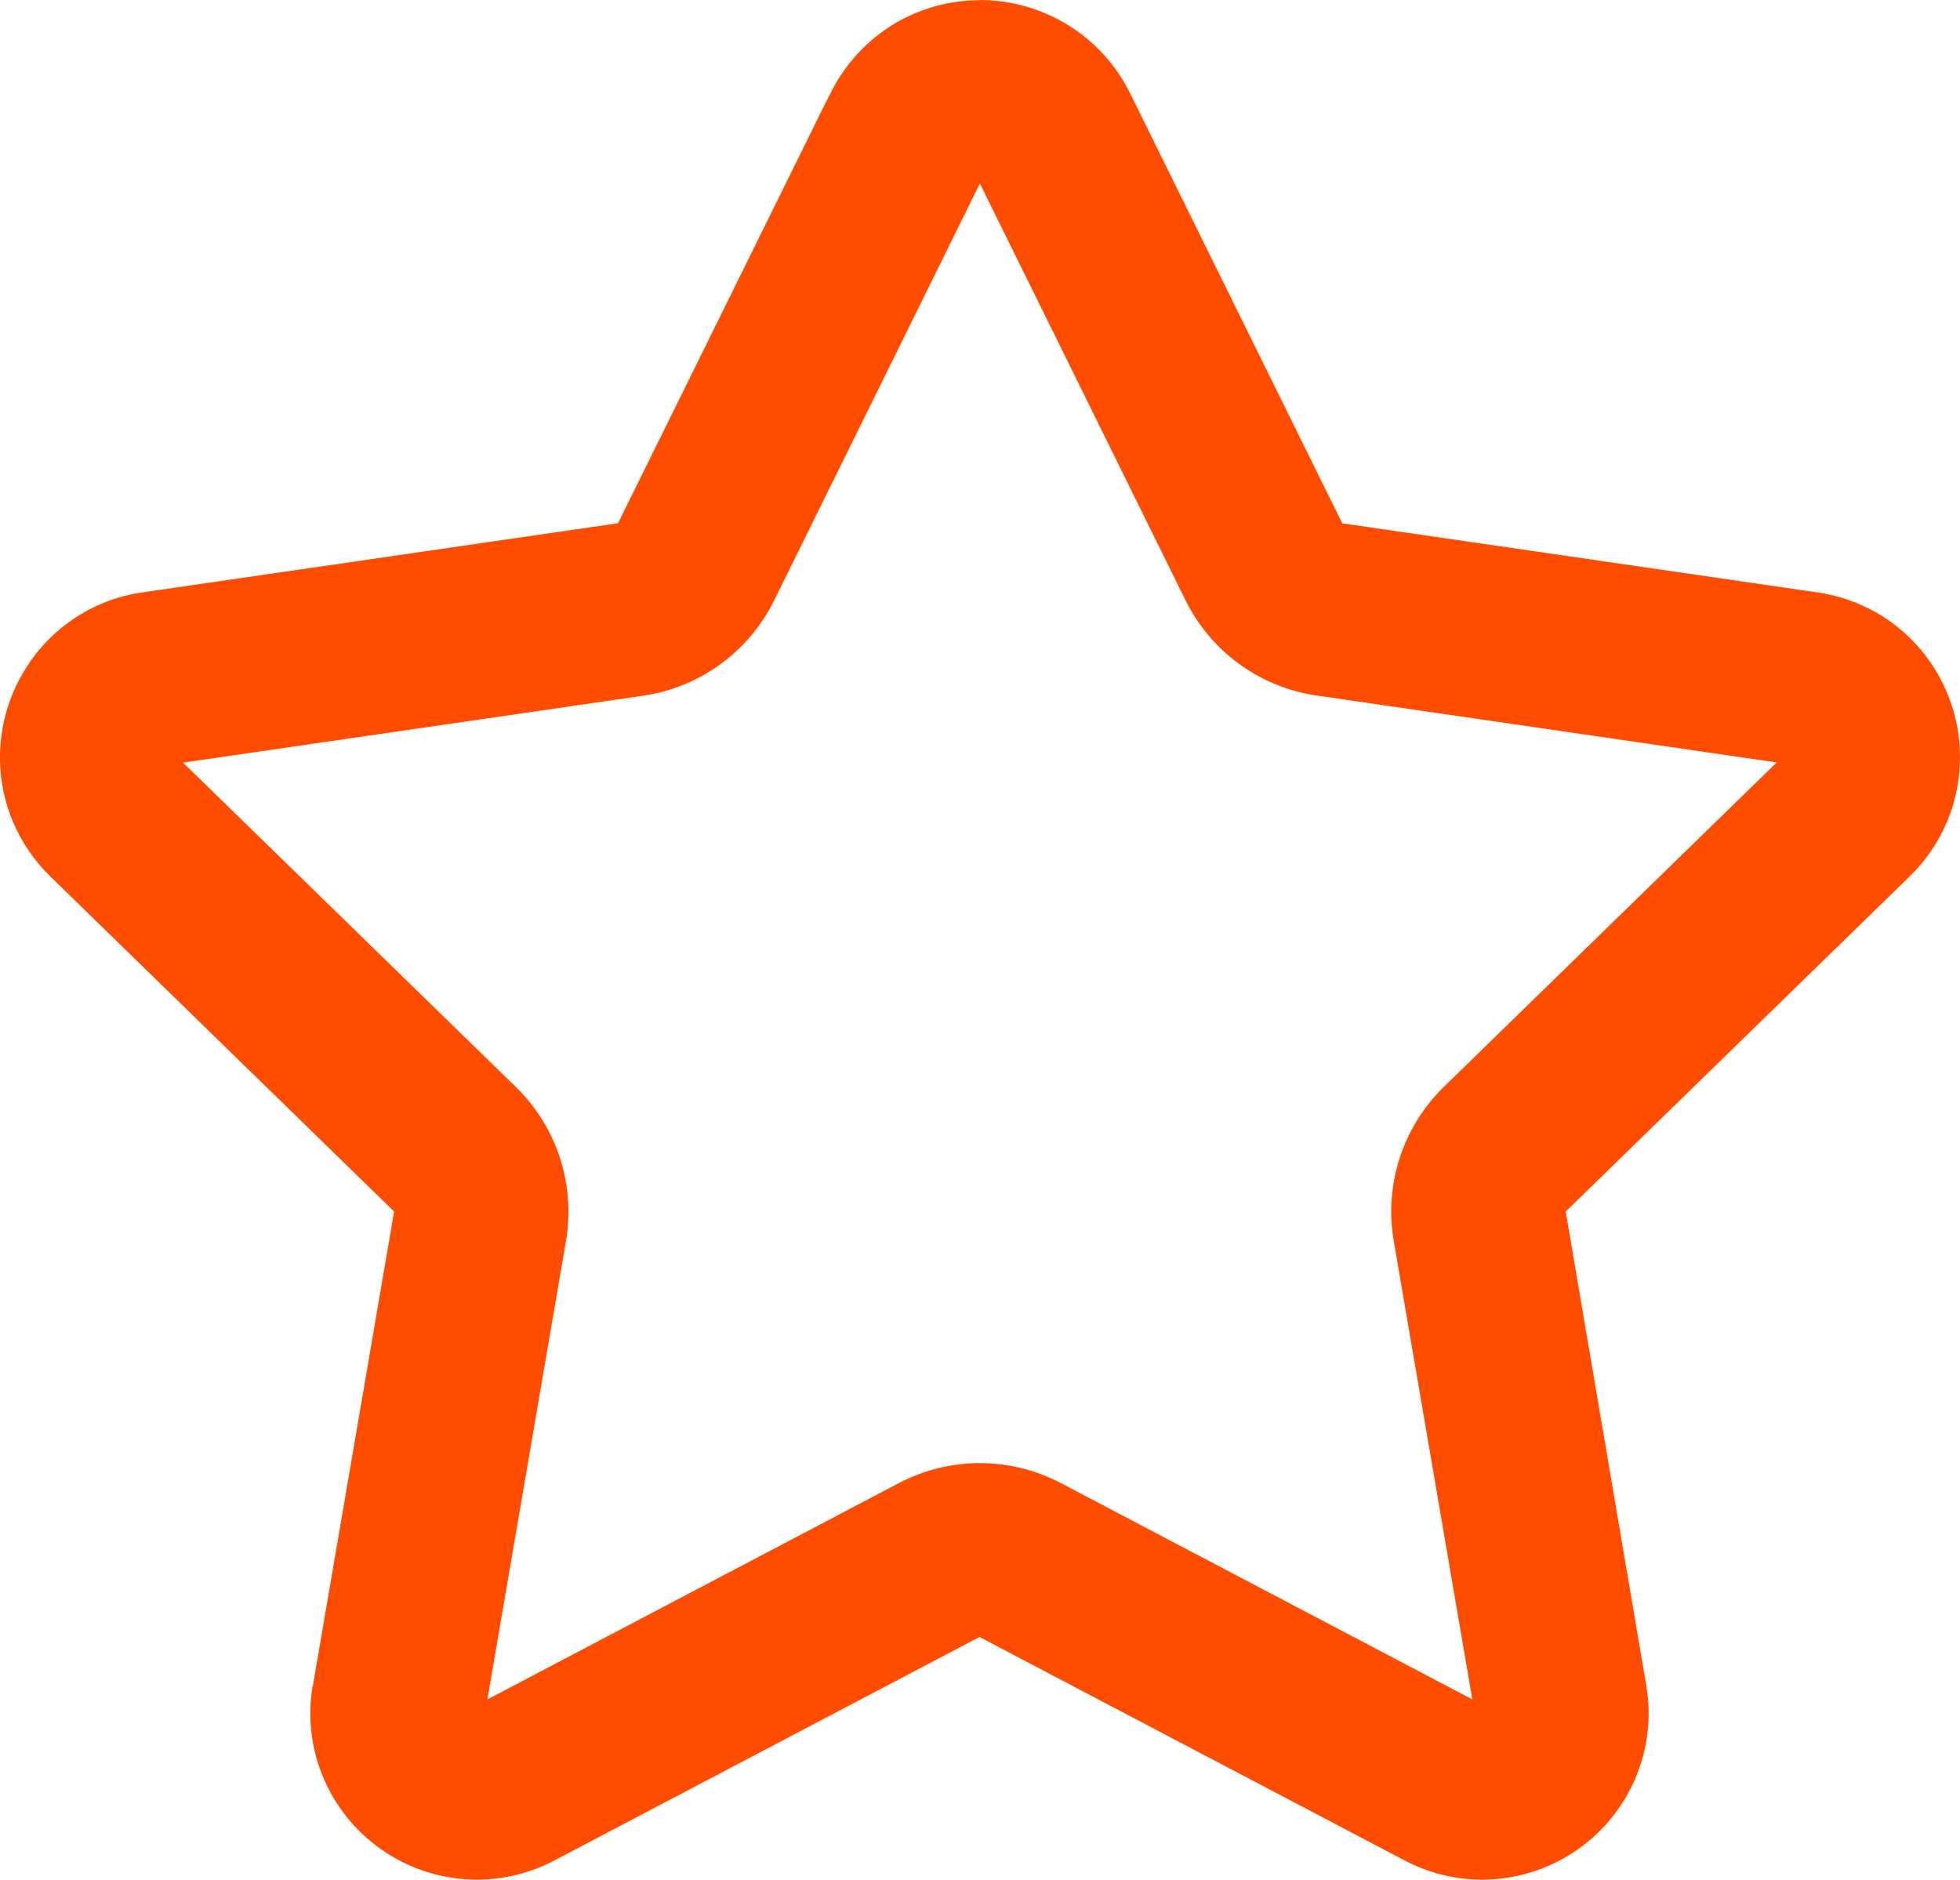
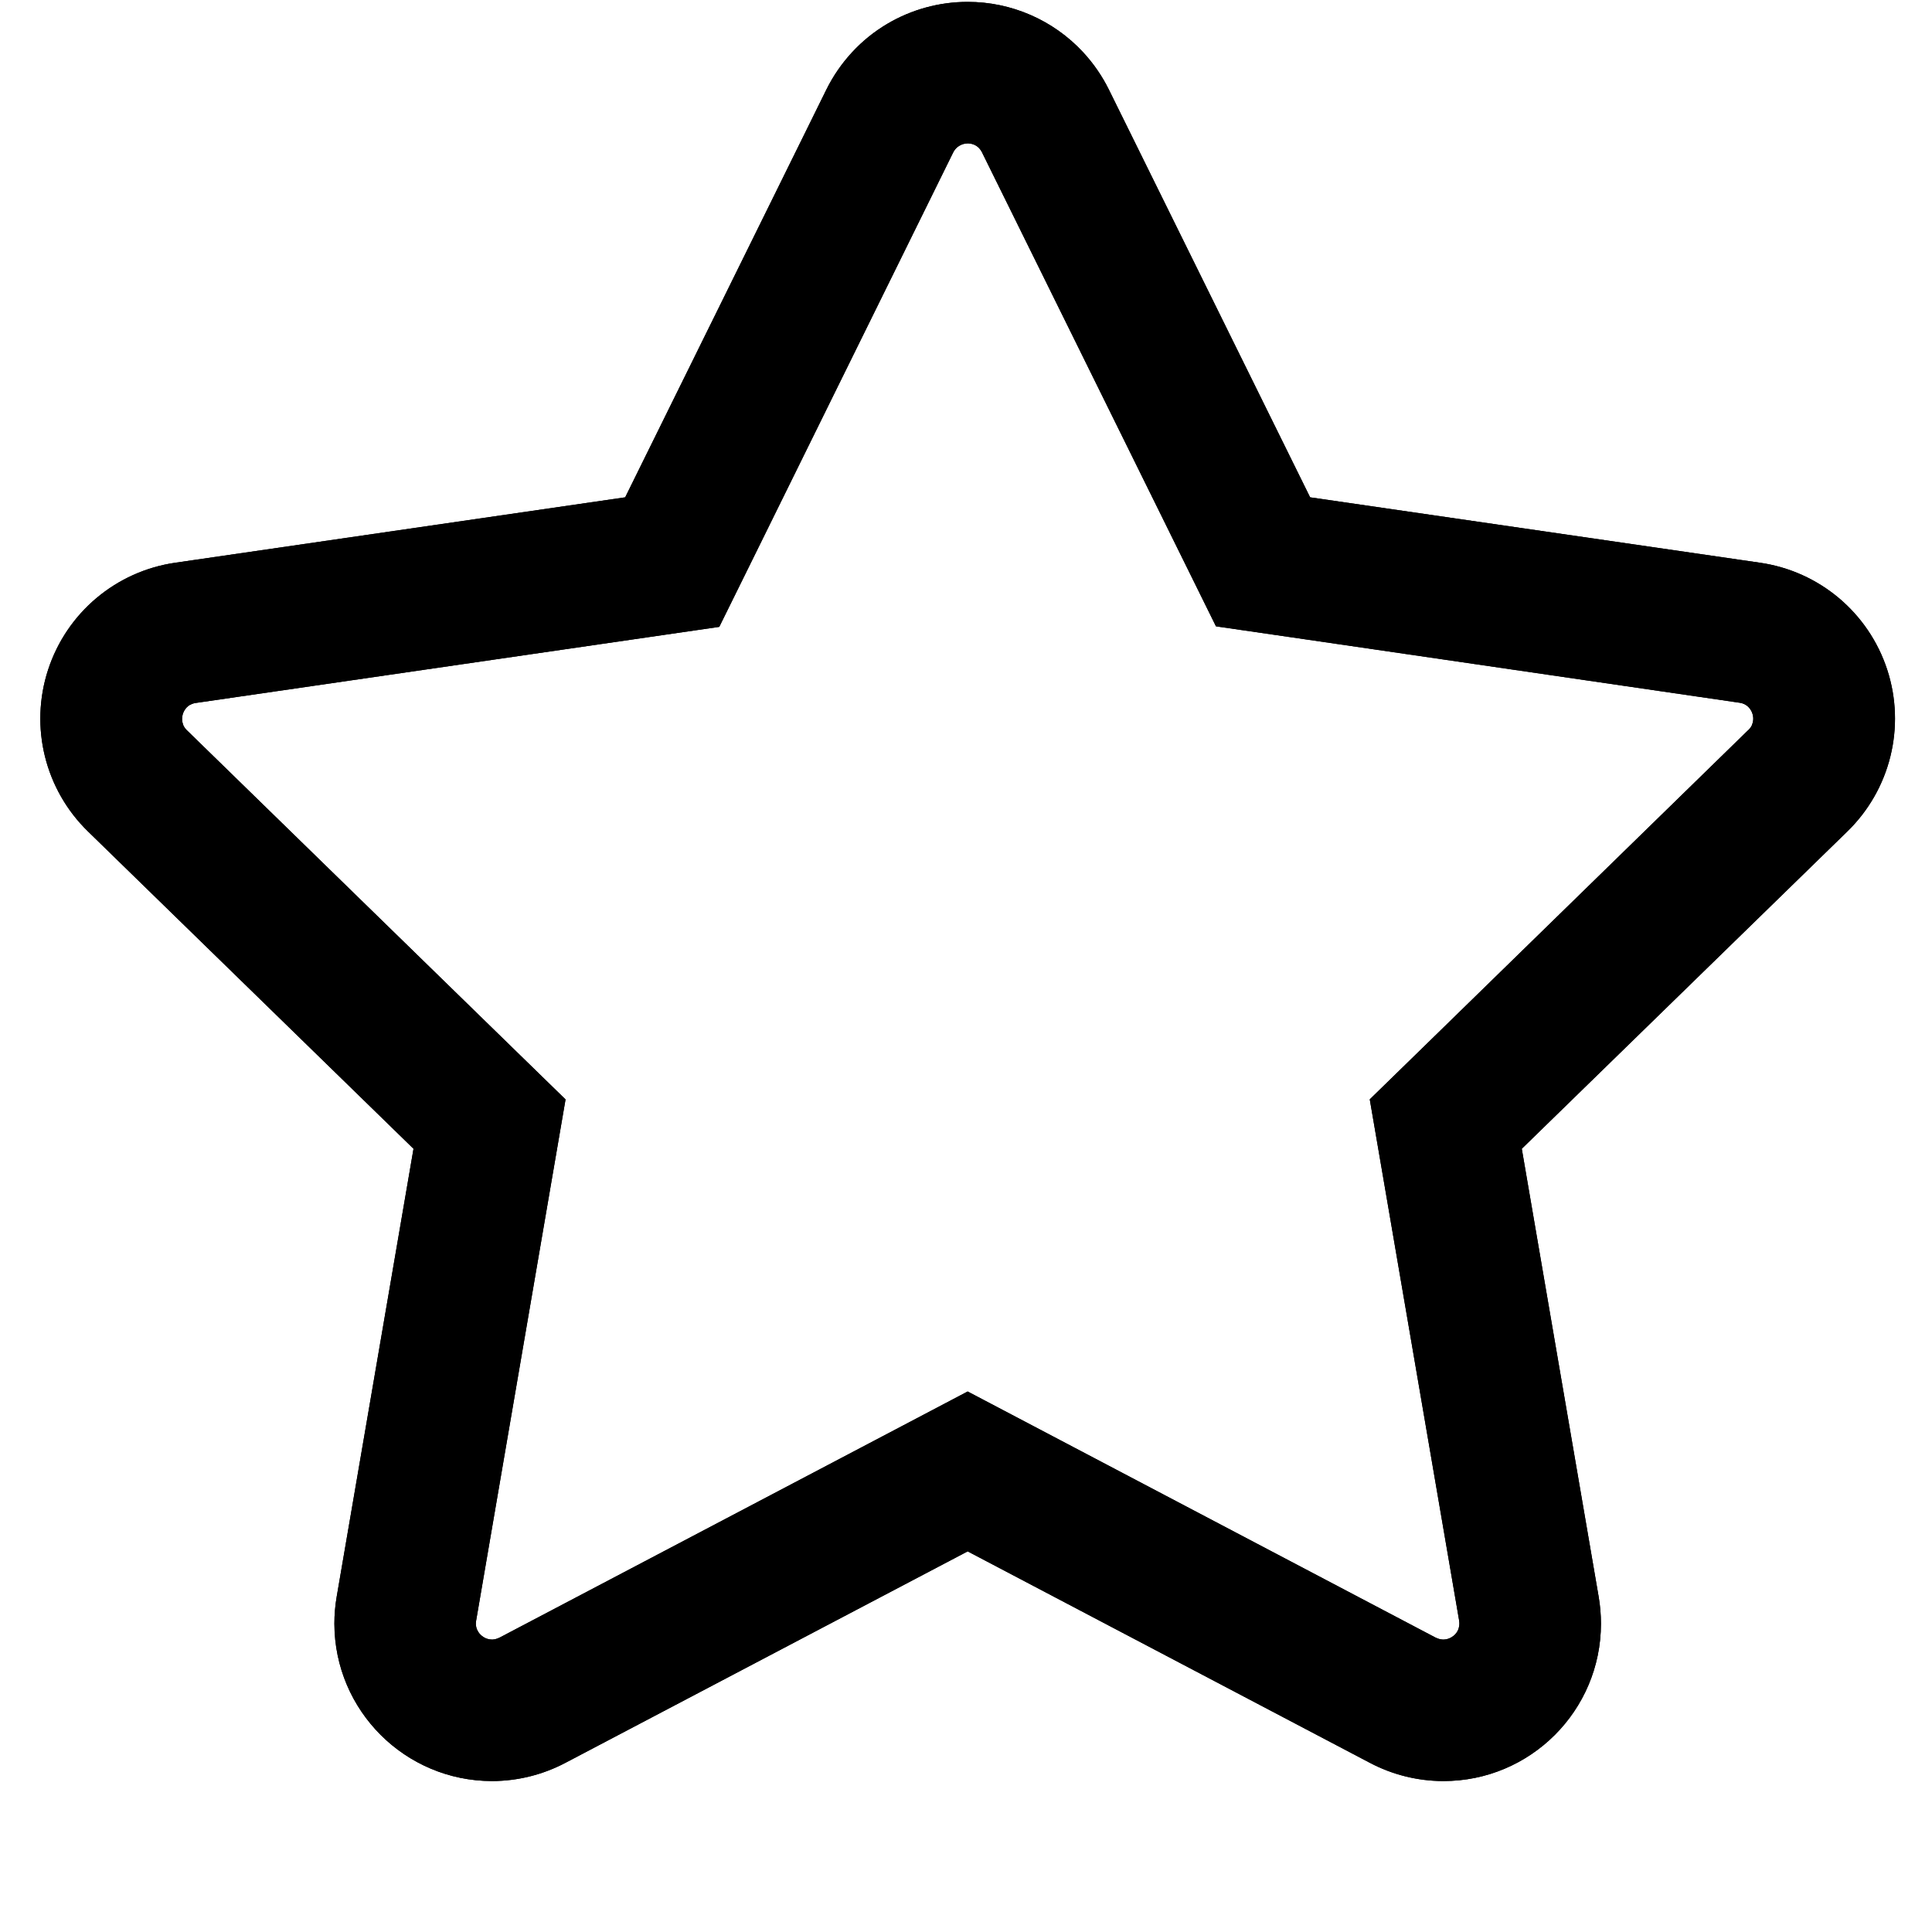
- <svg xmlns="http://www.w3.org/2000/svg" id="Layer_1" data-name="Layer 1" viewBox="0 0 213.85 205.09" version="1.1">
-   <defs id="defs4">
-     <style id="style2">.cls-1{fill:#fe4c00;}</style>
-   </defs>
-   <path class="cls-1" d="m 106.911,20.02 22.44,45.48 a 19,19 0 0 0 14.31,10.39 l 50.19,7.3 -36.32,35.4 a 19,19 0 0 0 -5.46,16.83 l 8.57,50 -44.89,-23.6 a 19,19 0 0 0 -17.68,0 l -44.89,23.6 8.57,-50 a 19,19 0 0 0 -5.46,-16.81 l -36.32,-35.4 50.19,-7.3 a 19,19 0 0 0 14.3,-10.39 l 22.45,-45.5 m 0,-20 a 18.28,18.28 0 0 0 -9.28,2.54 18.22,18.22 0 0 0 -7,7.59 l -0.52,1 -22.68,45.94 -51.86,7.54 a 18,18 0 0 0 -13.22,9.07 18.18,18.18 0 0 0 -1,15.82 18.41,18.41 0 0 0 4.13,6.1 l 37.52,36.57 -8.87,51.77 v -0.13 a 18.08,18.08 0 0 0 1.25,10.37 18.21,18.21 0 0 0 16.65,10.89 h 0.06 a 18.15,18.15 0 0 0 8.4,-2.1 l 46.38,-24.38 46.38,24.38 a 18.15,18.15 0 0 0 8.4,2.1 h 0.06 a 18.21,18.21 0 0 0 14.9,-7.78 17.79,17.79 0 0 0 2.39,-4.82 17.94,17.94 0 0 0 0.61,-8.65 v 0 l -8.78,-51.65 37.53,-36.57 v 0 a 18.27,18.27 0 0 0 4.13,-6.09 18.23,18.23 0 0 0 -5,-20.74 17.69,17.69 0 0 0 -4.24,-2.7 18.11,18.11 0 0 0 -4.94,-1.45 l -51.86,-7.54 -23.19,-47 v 0 a 18.16,18.16 0 0 0 -9.3,-8.68 18.12,18.12 0 0 0 -7,-1.42 z" id="path8" />
+ <svg xmlns="http://www.w3.org/2000/svg" id="Layer_1" data-name="Layer 1" viewBox="0 0 1024 1024">
+   <path d="M657.19,19.16h0M512.88,76a8.77,8.77,0,0,1,3.48.71A8,8,0,0,1,519,78.57l0,0,0,0a9.12,9.12,0,0,1,1.39,2l1.59-.72-1.56.77,106.62,216,17.45,35.35,39,5.67L922,372.46h.06a8.73,8.73,0,0,1,2.33.67h0l0,0a7.93,7.93,0,0,1,1.81,1.14,8.67,8.67,0,0,1,2.54,3.71,8.92,8.92,0,0,1,.52,3,8.13,8.13,0,0,1-.6,3l0,.08,0,.08a8.8,8.8,0,0,1-1.83,2.65l-.4.39-.05,0L754.23,555.16,726,582.68l6.67,38.87L773.37,858.9l0,.1a9.29,9.29,0,0,1,.13,1.56v.06a8,8,0,0,1-.37,2.39v.06a8,8,0,0,1-1,2.1,8.86,8.86,0,0,1-4,3.2A8.3,8.3,0,0,1,765,869h-.25a8.82,8.82,0,0,1-3.54-.92l-.09-.05-.1,0L547.78,755.87l-34.9-18.35L478,755.87,264.73,868l-.09,0-.09.05A8.82,8.82,0,0,1,261,869h-.18a8.48,8.48,0,0,1-4.71-1.42,8.65,8.65,0,0,1-3.27-3.87,8.21,8.21,0,0,1-.62-3v-.11a9.29,9.29,0,0,1,.13-1.56h0l40.73-237.45,6.67-38.87-28.24-27.52L99,387,99,387l-.06-.05a8.8,8.8,0,0,1-1.83-2.65l0-.08,0-.09a7.87,7.87,0,0,1-.6-3,8.92,8.92,0,0,1,1.19-4.51,8.2,8.2,0,0,1,3-3.05l.06,0,.06,0a8.66,8.66,0,0,1,2.88-1h.12l238.41-34.65,39-5.67,17.45-35.35L502.86,85.56l2.39-4.85a8.93,8.93,0,0,1,1.4-2l0,0,0,0a8.06,8.06,0,0,1,1.69-1.37A8.68,8.68,0,0,1,512.88,76m0-75a83.68,83.68,0,0,0-42.67,11.67,82.67,82.67,0,0,0-18.44,14.87,84,84,0,0,0-13.8,20l-2.37,4.81L331.36,263.59,93,298.24A83.47,83.47,0,0,0,46.66,440.71L219.17,608.87l-40.82,238,.1-.57a84.66,84.66,0,0,0-1.22,14.29A83.63,83.63,0,0,0,260.77,944H261a83.7,83.7,0,0,0,38.62-9.63L512.88,822.26l213.23,112.1A83.66,83.66,0,0,0,764.74,944H765a83.47,83.47,0,0,0,83.54-83.43,85,85,0,0,0-1.21-14.25h0L806.58,608.87,979.1,440.71h0a83.46,83.46,0,0,0-46.3-142.46L694.39,263.59l-106.61-216h0a84.21,84.21,0,0,0-13.79-20A83.4,83.4,0,0,0,512.88,1Z" />
+   <path d="M657.19,19.16h0M512.88,76a8.77,8.77,0,0,1,3.48.71A8,8,0,0,1,519,78.57l0,0,0,0a9.12,9.12,0,0,1,1.39,2l1.59-.72-1.56.77,106.62,216,17.45,35.35,39,5.67L922,372.46h.06a8.73,8.73,0,0,1,2.33.67h0l0,0a7.93,7.93,0,0,1,1.81,1.14,8.67,8.67,0,0,1,2.54,3.71,8.92,8.92,0,0,1,.52,3,8.13,8.13,0,0,1-.6,3l0,.08,0,.08a8.8,8.8,0,0,1-1.83,2.65l-.4.39-.05,0L754.23,555.16,726,582.68l6.67,38.87L773.37,858.9l0,.1a9.29,9.29,0,0,1,.13,1.56v.06a8,8,0,0,1-.37,2.39v.06a8,8,0,0,1-1,2.1,8.86,8.86,0,0,1-4,3.2A8.3,8.3,0,0,1,765,869h-.25a8.82,8.82,0,0,1-3.54-.92l-.09-.05-.1,0L547.78,755.87l-34.9-18.35L478,755.87,264.73,868l-.09,0-.09.05A8.82,8.82,0,0,1,261,869h-.18a8.48,8.48,0,0,1-4.71-1.42,8.65,8.65,0,0,1-3.27-3.87,8.21,8.21,0,0,1-.62-3v-.11a9.29,9.29,0,0,1,.13-1.56h0l40.73-237.45,6.67-38.87-28.24-27.52L99,387,99,387l-.06-.05a8.8,8.8,0,0,1-1.83-2.65l0-.08,0-.09a7.87,7.87,0,0,1-.6-3,8.92,8.92,0,0,1,1.19-4.51,8.2,8.2,0,0,1,3-3.05l.06,0,.06,0a8.66,8.66,0,0,1,2.88-1h.12l238.41-34.65,39-5.67,17.45-35.35L502.86,85.56l2.39-4.85a8.93,8.93,0,0,1,1.4-2l0,0,0,0a8.06,8.06,0,0,1,1.69-1.37A8.68,8.68,0,0,1,512.88,76m0-75a83.68,83.68,0,0,0-42.67,11.67,82.67,82.67,0,0,0-18.44,14.87,84,84,0,0,0-13.8,20l-2.37,4.81L331.36,263.59,93,298.24A83.47,83.47,0,0,0,46.66,440.71L219.17,608.87l-40.82,238,.1-.57a84.66,84.66,0,0,0-1.22,14.29A83.63,83.63,0,0,0,260.77,944H261a83.7,83.7,0,0,0,38.62-9.63L512.88,822.26l213.23,112.1A83.66,83.66,0,0,0,764.74,944H765a83.47,83.47,0,0,0,83.54-83.43,85,85,0,0,0-1.21-14.25h0L806.58,608.87,979.1,440.71h0a83.46,83.46,0,0,0-46.3-142.46L694.39,263.59l-106.61-216h0a84.21,84.21,0,0,0-13.79-20A83.4,83.4,0,0,0,512.88,1Z" />
</svg>
